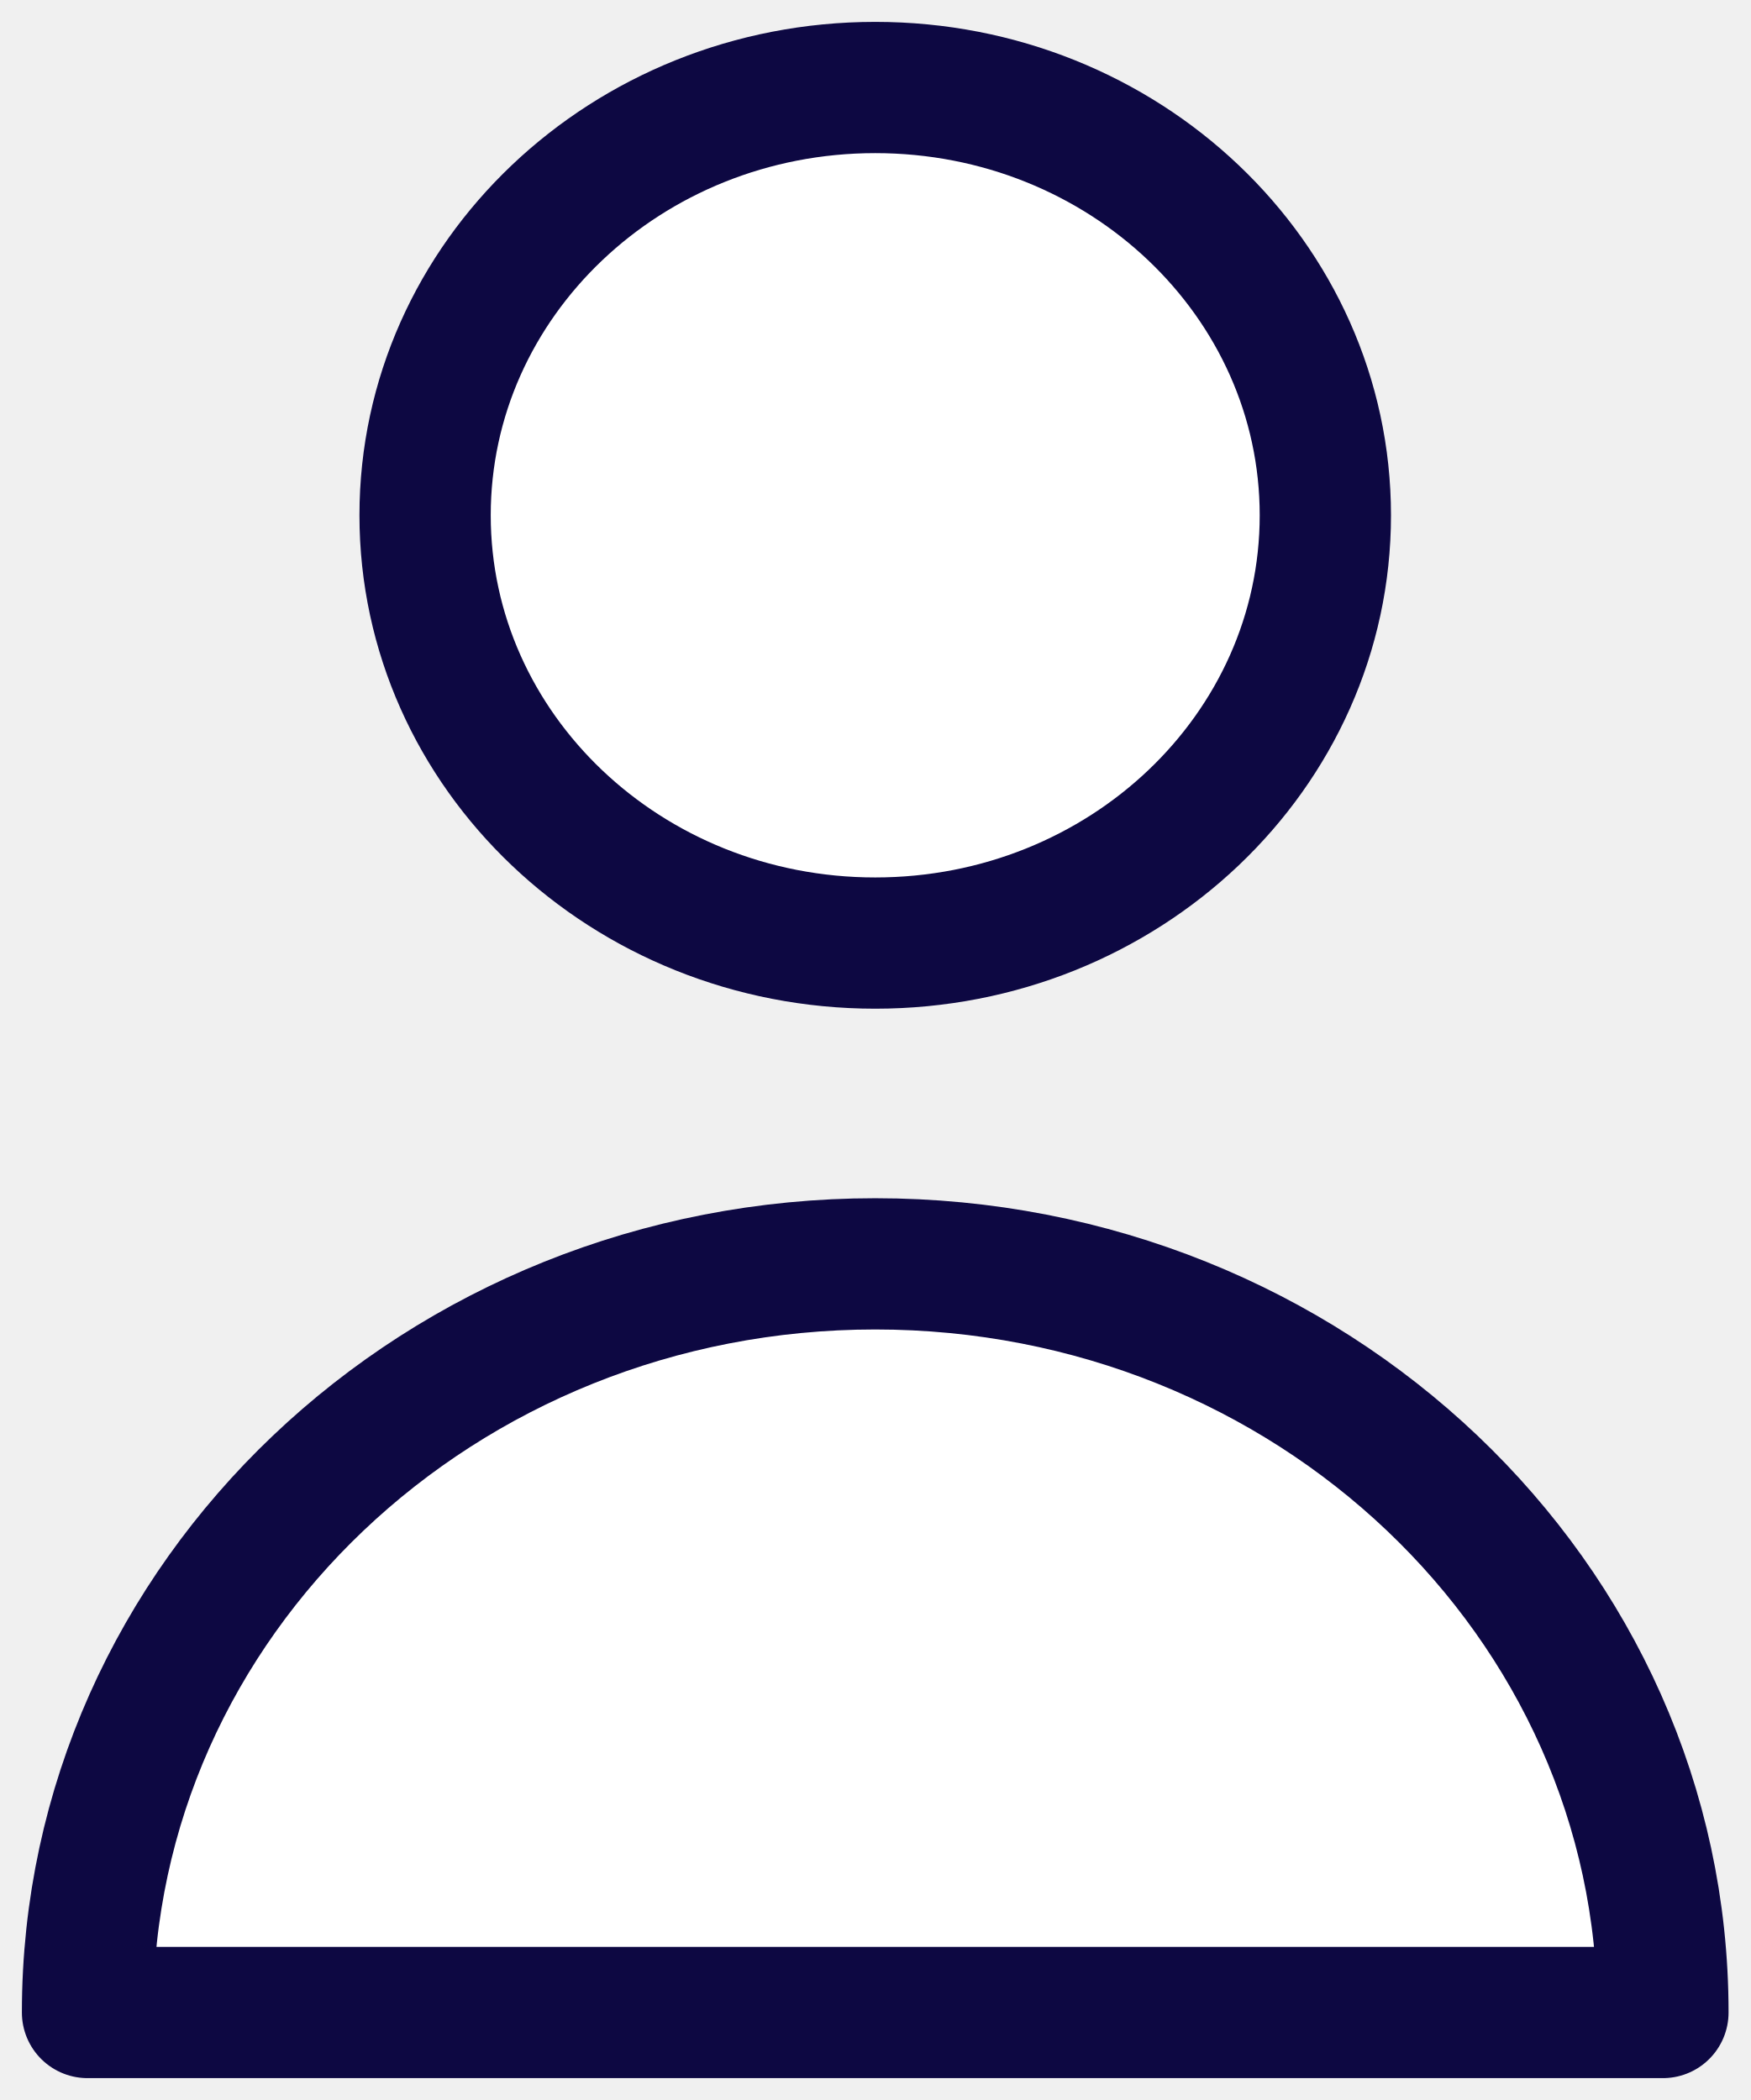
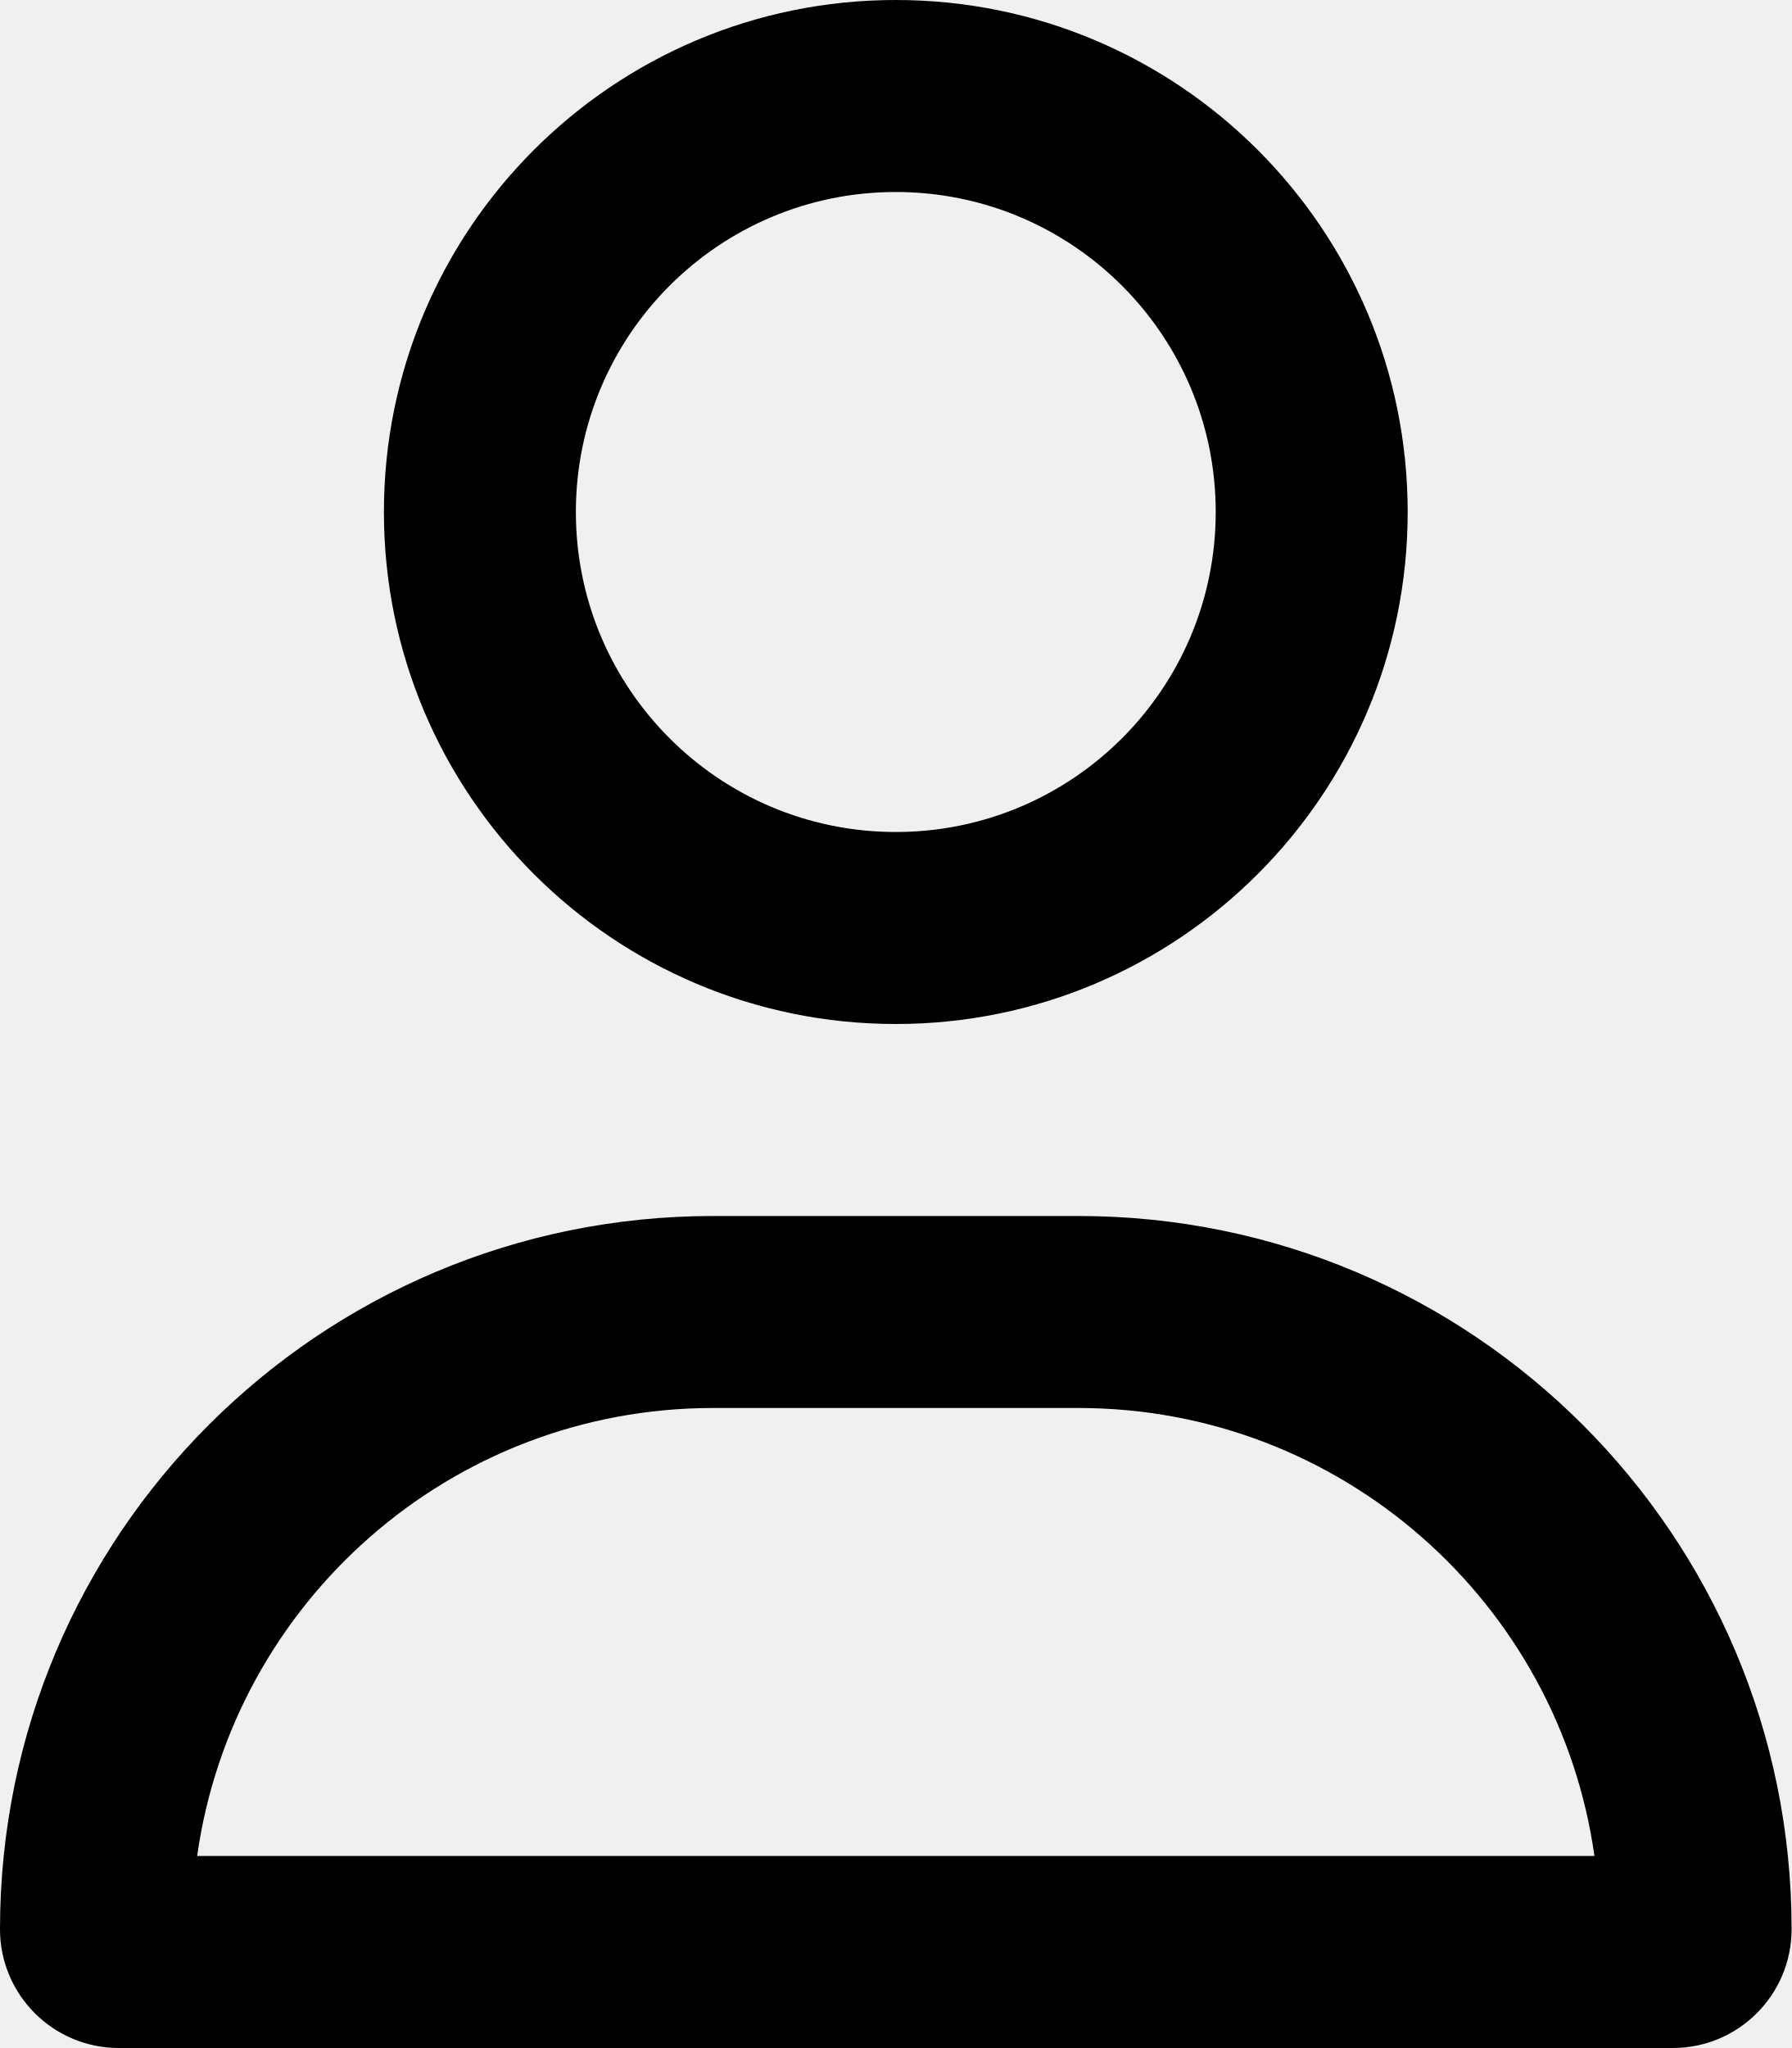
- <svg xmlns="http://www.w3.org/2000/svg" width="20" height="24" viewBox="0 0 20 24" fill="none">
-   <path d="M15.143 5.889C15.143 8.589 12.84 10.778 10 10.778C7.16 10.778 4.857 8.589 4.857 5.889C4.857 3.189 7.16 1 10 1C12.84 1 15.143 3.189 15.143 5.889Z" fill="white" />
-   <path d="M10 14.444C5.029 14.444 1 18.275 1 23H19C19 18.275 14.971 14.444 10 14.444Z" fill="white" />
-   <path d="M15.143 5.889C15.143 8.589 12.84 10.778 10 10.778C7.16 10.778 4.857 8.589 4.857 5.889C4.857 3.189 7.16 1 10 1C12.84 1 15.143 3.189 15.143 5.889Z" stroke="#0D0842" stroke-width="1.5" stroke-linecap="round" stroke-linejoin="round" />
-   <path d="M10 14.444C5.029 14.444 1 18.275 1 23H19C19 18.275 14.971 14.444 10 14.444Z" stroke="#0D0842" stroke-width="1.5" stroke-linecap="round" stroke-linejoin="round" />
+ <svg xmlns="http://www.w3.org/2000/svg" viewBox="0 0 448 512">
+   <path d="M304 128a80 80 0 1 0 -160 0 80 80 0 1 0 160 0zM96 128a128 128 0 1 1 256 0A128 128 0 1 1 96 128zM49.3 464H398.7c-8.9-63.3-63.3-112-129-112H178.3c-65.7 0-120.1 48.7-129 112zM0 482.3C0 383.8 79.8 304 178.3 304h91.4C368.2 304 448 383.8 448 482.3c0 16.4-13.3 29.7-29.7 29.7H29.7C13.3 512 0 498.7 0 482.3z" />
</svg>
